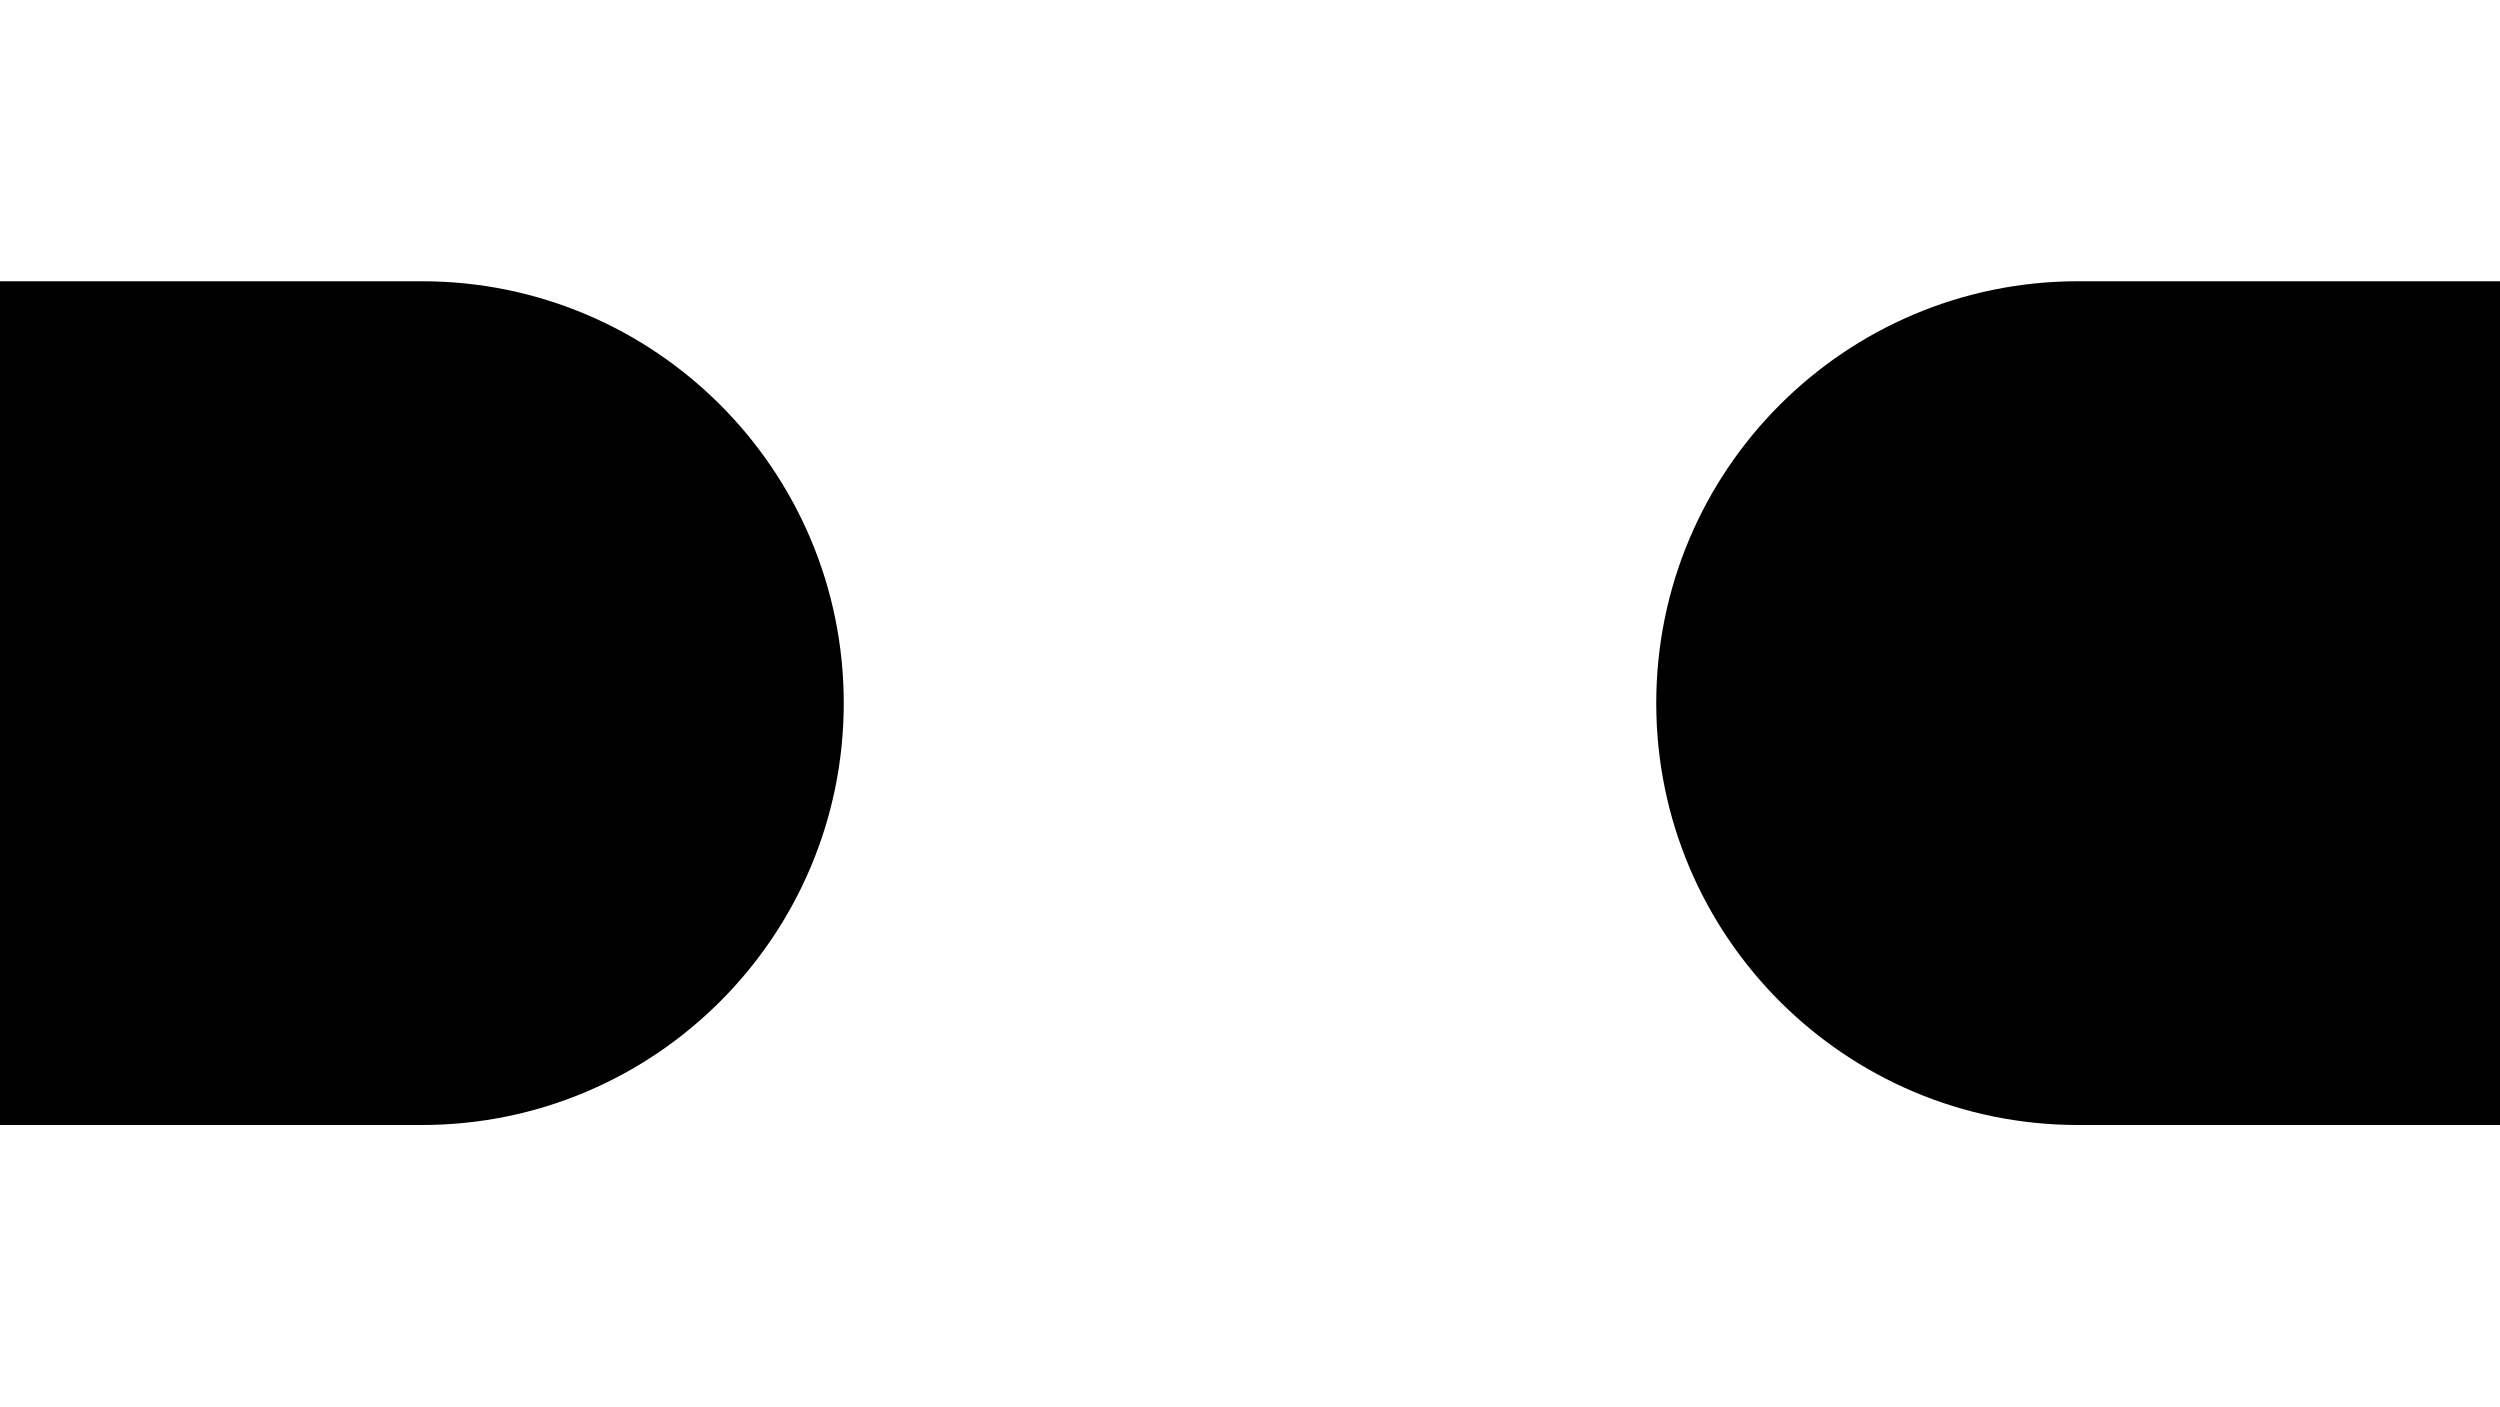
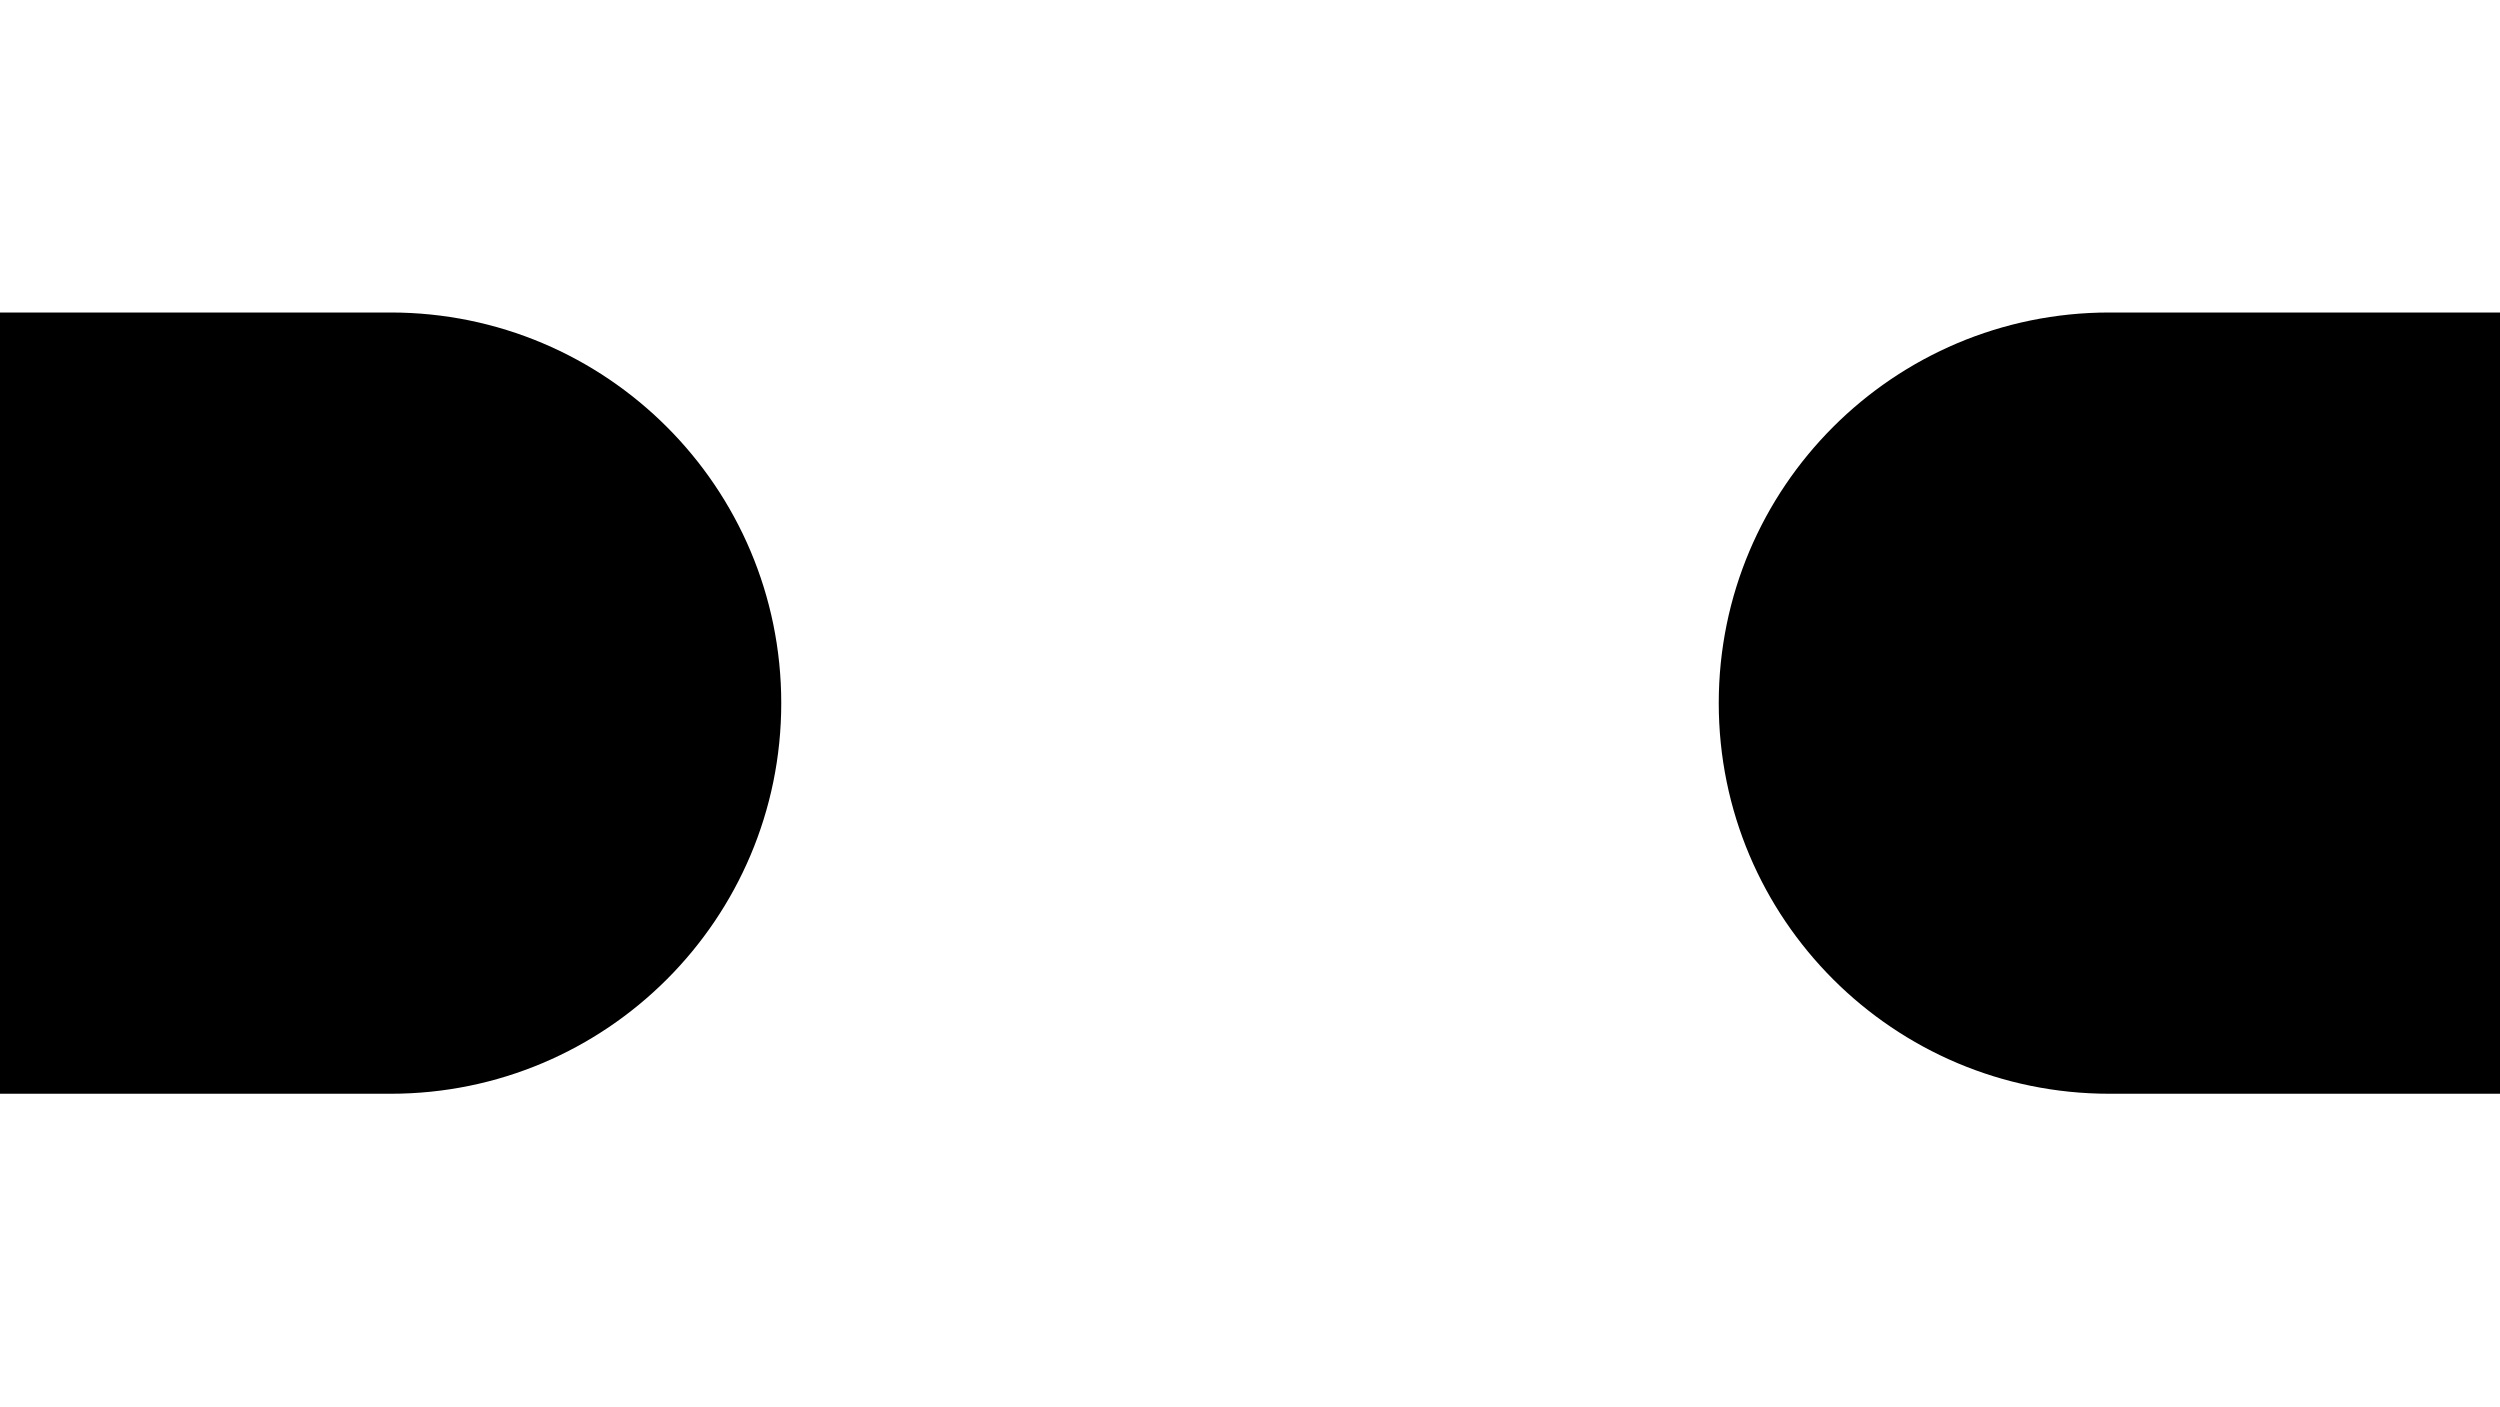
<svg xmlns="http://www.w3.org/2000/svg" xmlns:xlink="http://www.w3.org/1999/xlink" version="1.1" width="1280" height="720">
  <defs>
-     <rect id="cam" height="60%" width="864" ry="30%" x="-432" y="-30%" />
+     <rect id="cam" height="400" width="800" rx="200" x="-400" y="-200" />
  </defs>
  <use xlink:href="#cam" y="50%" />
  <use xlink:href="#cam" y="50%" x="100%" />
</svg>
